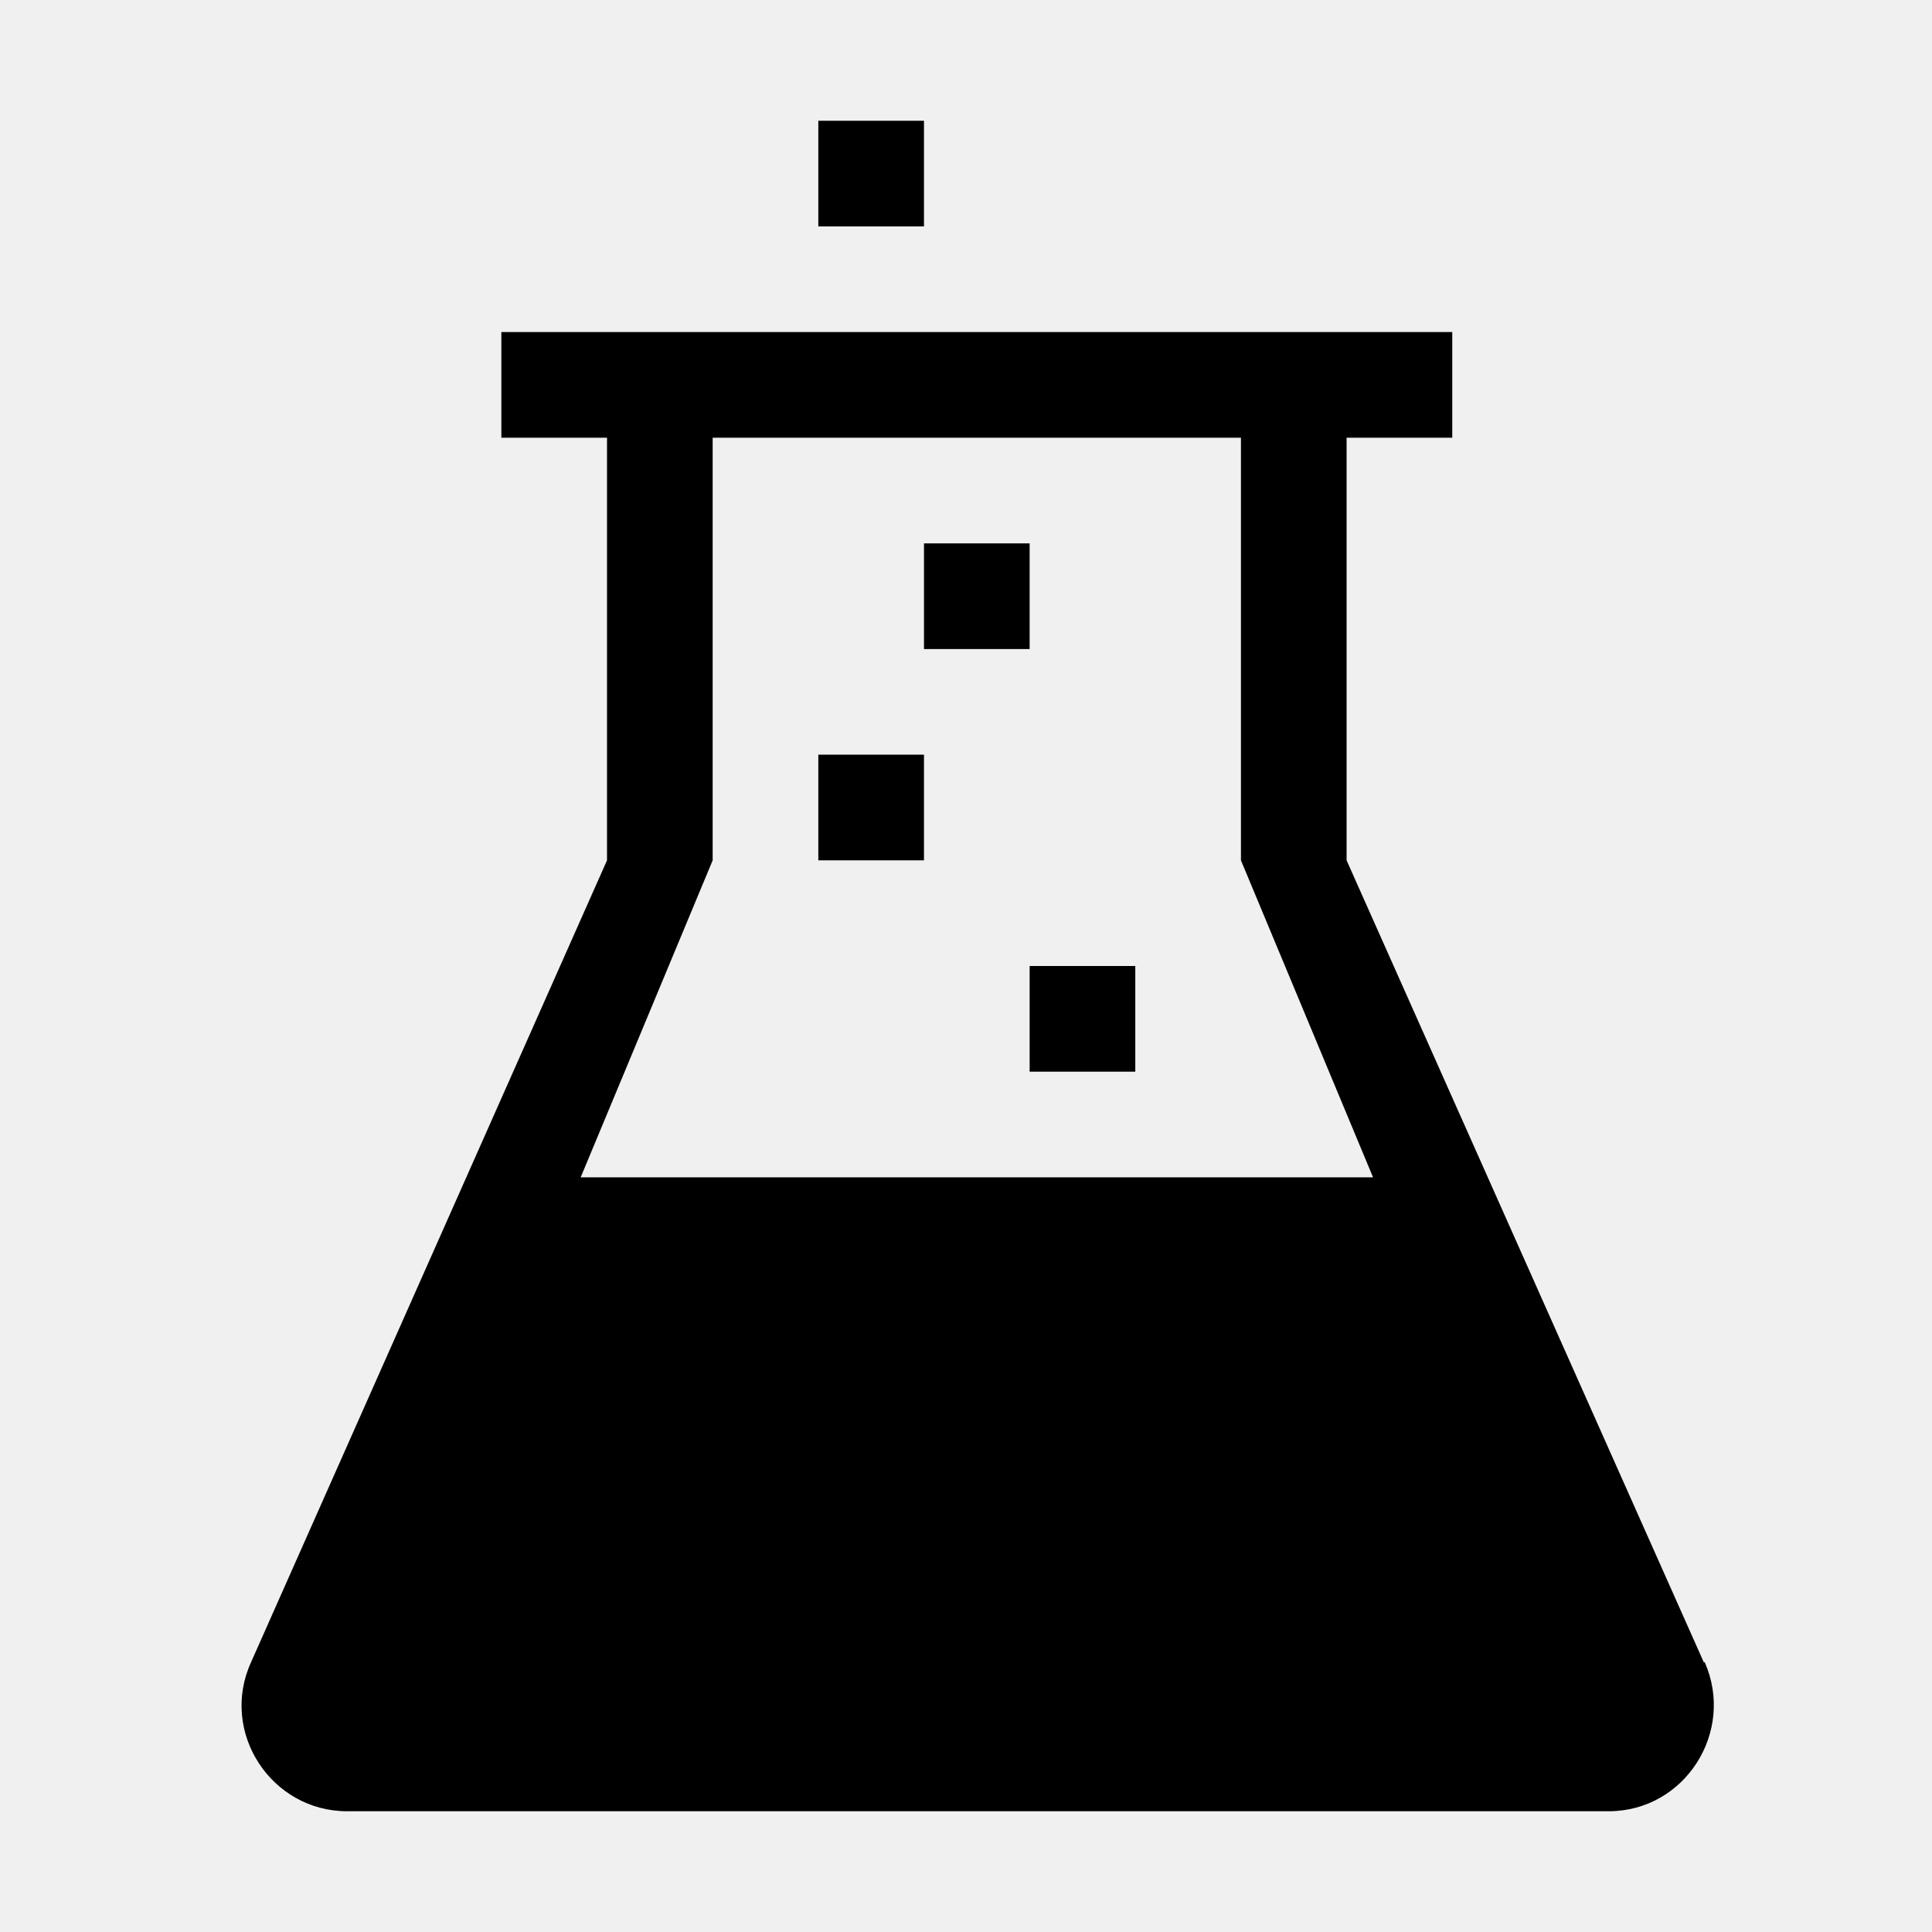
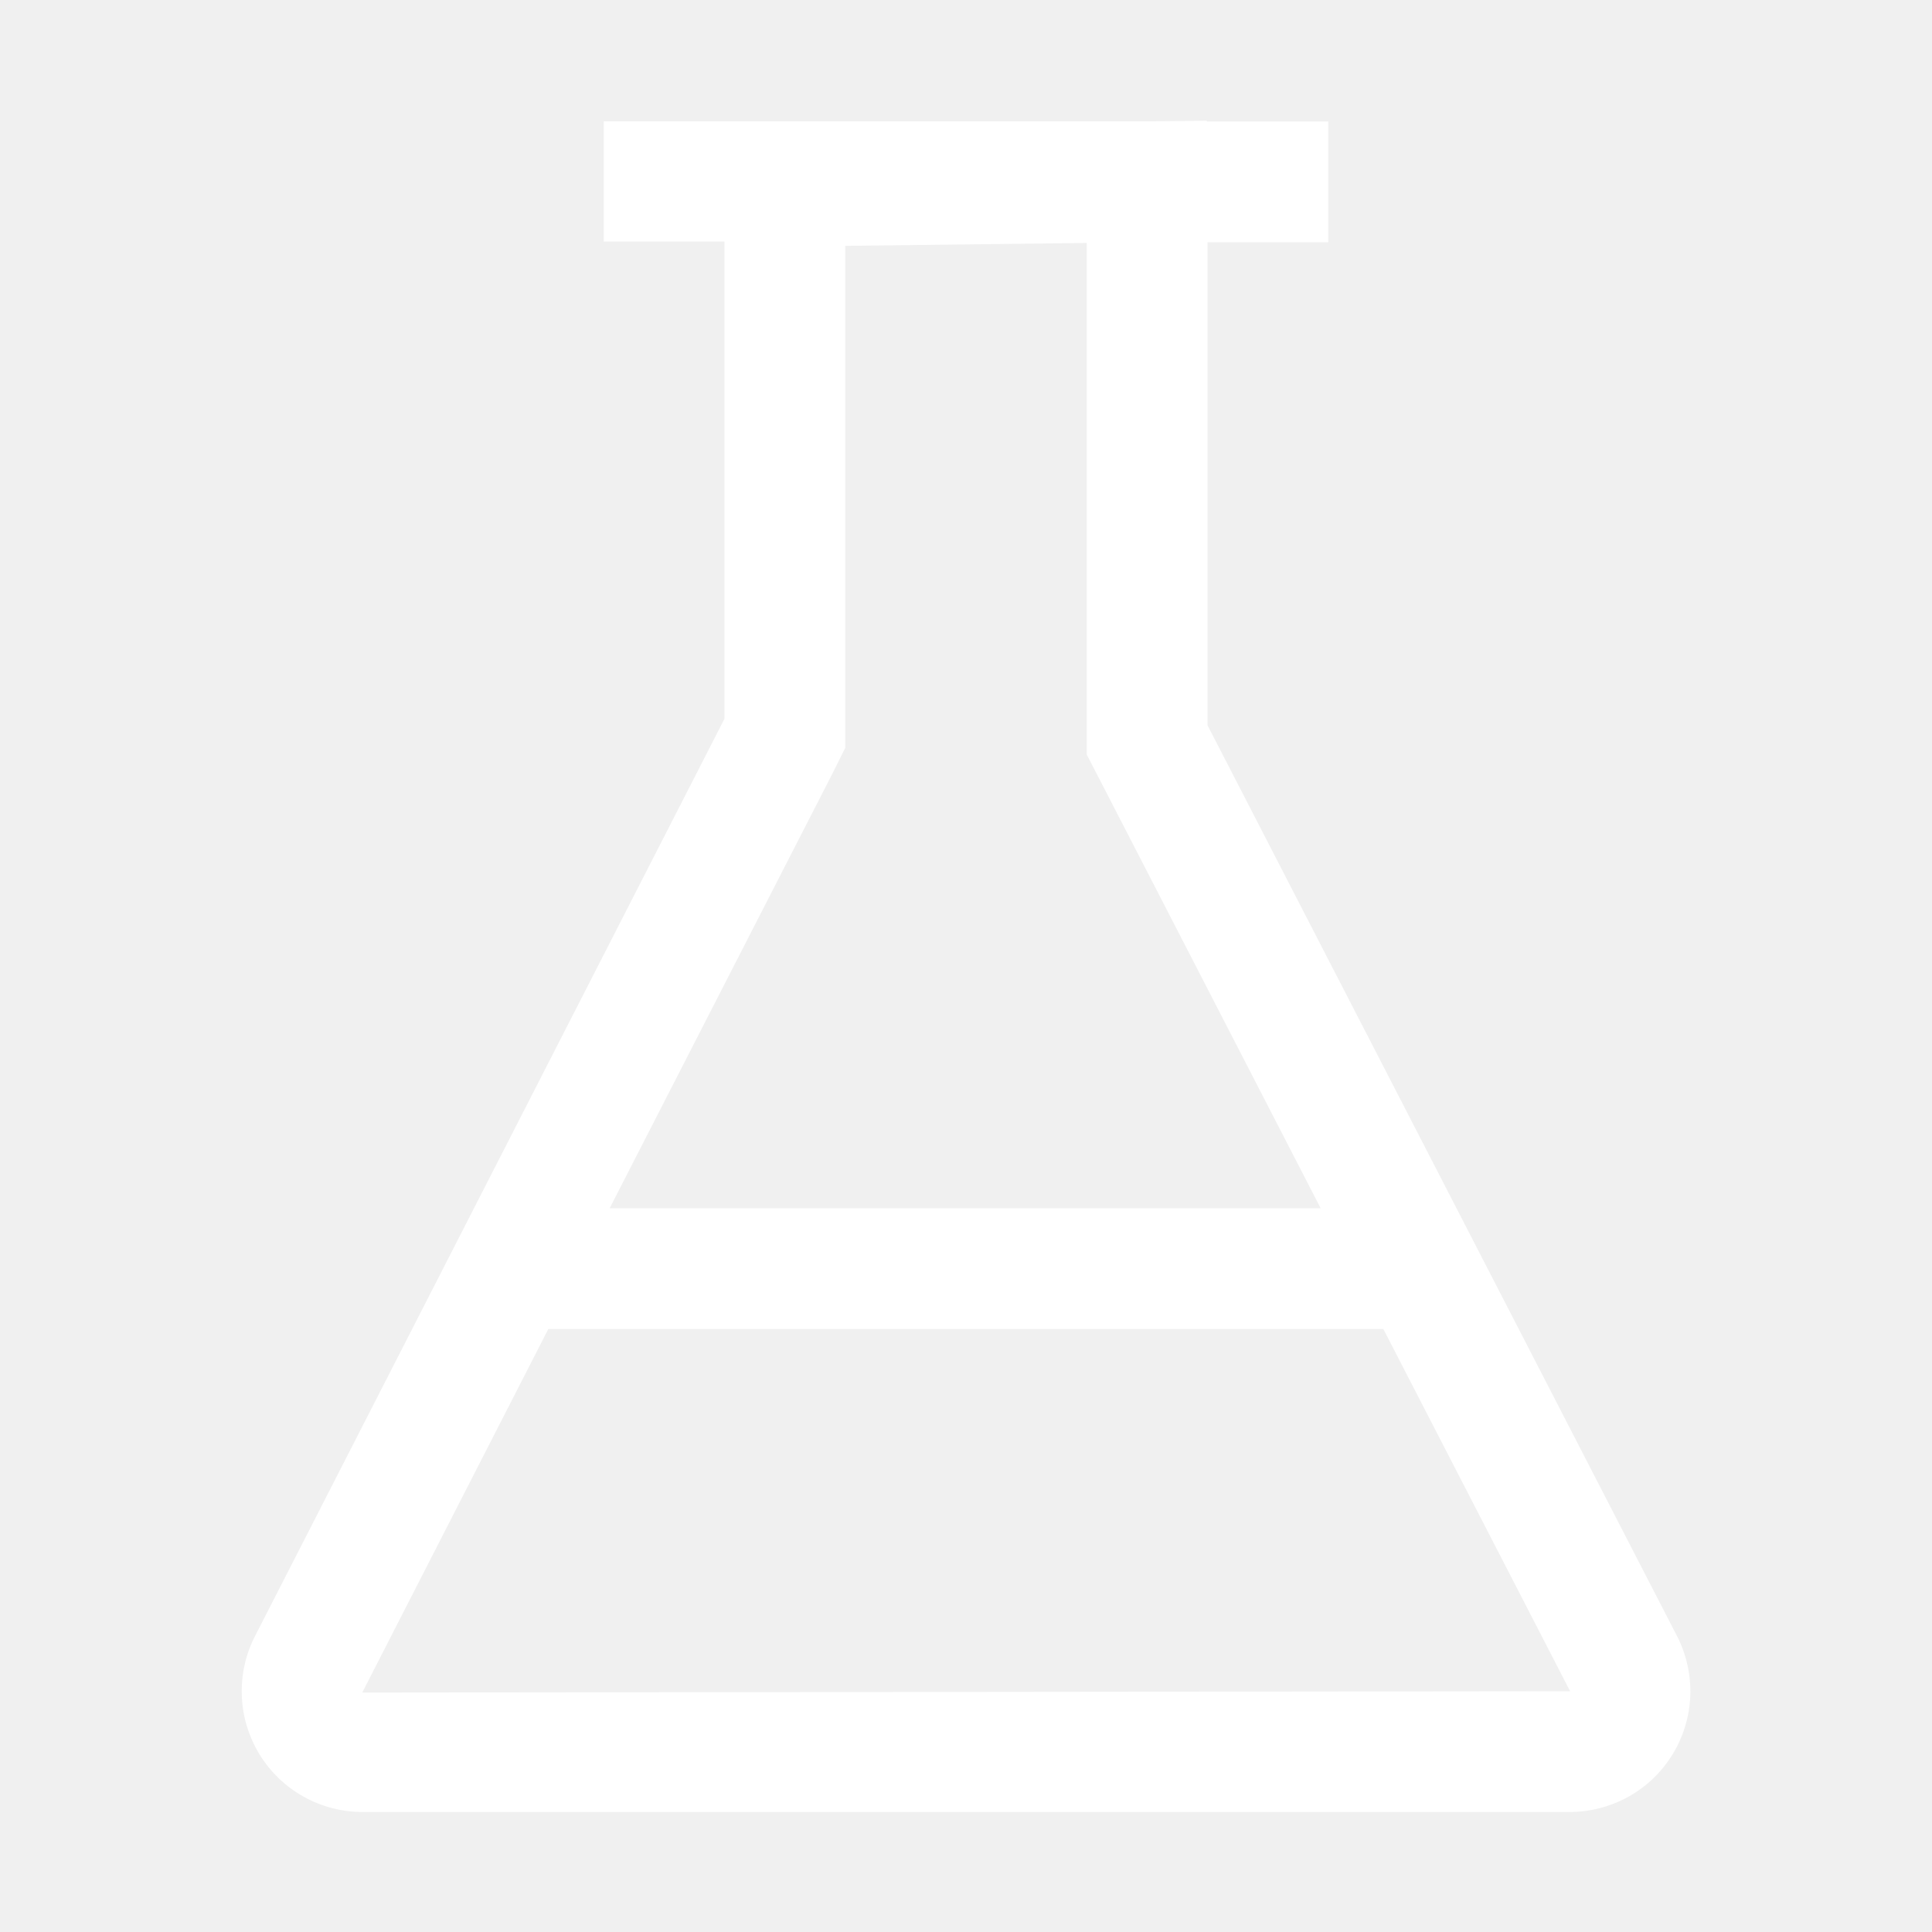
<svg xmlns="http://www.w3.org/2000/svg" width="16" height="16" viewBox="0 0 16 16" fill="none">
-   <path fill-rule="evenodd" clip-rule="evenodd" d="M14.11 13.766L11.152 7.125V3.625H12.027V2.75H4.152V3.625H5.027V7.125L2.079 13.766C1.816 14.344 2.245 15 2.875 15H13.322C13.952 15 14.372 14.344 14.118 13.766H14.11ZM4.809 9.75L5.902 7.125V3.625H10.277V7.125L11.371 9.75H4.809V9.75ZM8.527 8H9.402V8.875H8.527V8V8ZM7.652 7.125H6.777V6.25H7.652V7.125V7.125ZM7.652 4.5H8.527V5.375H7.652V4.5V4.5ZM7.652 1.875H6.777V1H7.652V1.875V1.875Z" fill="black" />
+   <path d="M13.893 13.558L10 6.006V2.006H11V1.006H9.994V1L9.538 1.005H5V2H6V5.952L2.106 13.561C2.03 13.713 1.995 13.883 2.003 14.052C2.01 14.222 2.062 14.387 2.151 14.532C2.241 14.677 2.365 14.796 2.514 14.879C2.663 14.962 2.83 15.006 3 15.006H13C13.17 15.006 13.338 14.962 13.487 14.879C13.636 14.796 13.761 14.676 13.85 14.531C13.94 14.386 13.99 14.22 13.998 14.05C14.005 13.88 13.969 13.71 13.893 13.558ZM6.893 6.408L7 6.193V2.036L9 2.012V6.007V6.249L9.111 6.464L10.937 10.006H5.049L6.893 6.408ZM3 14.017L4.541 11.006H11.456L13.003 14.006L3 14.017Z" fill="white" />
</svg>
